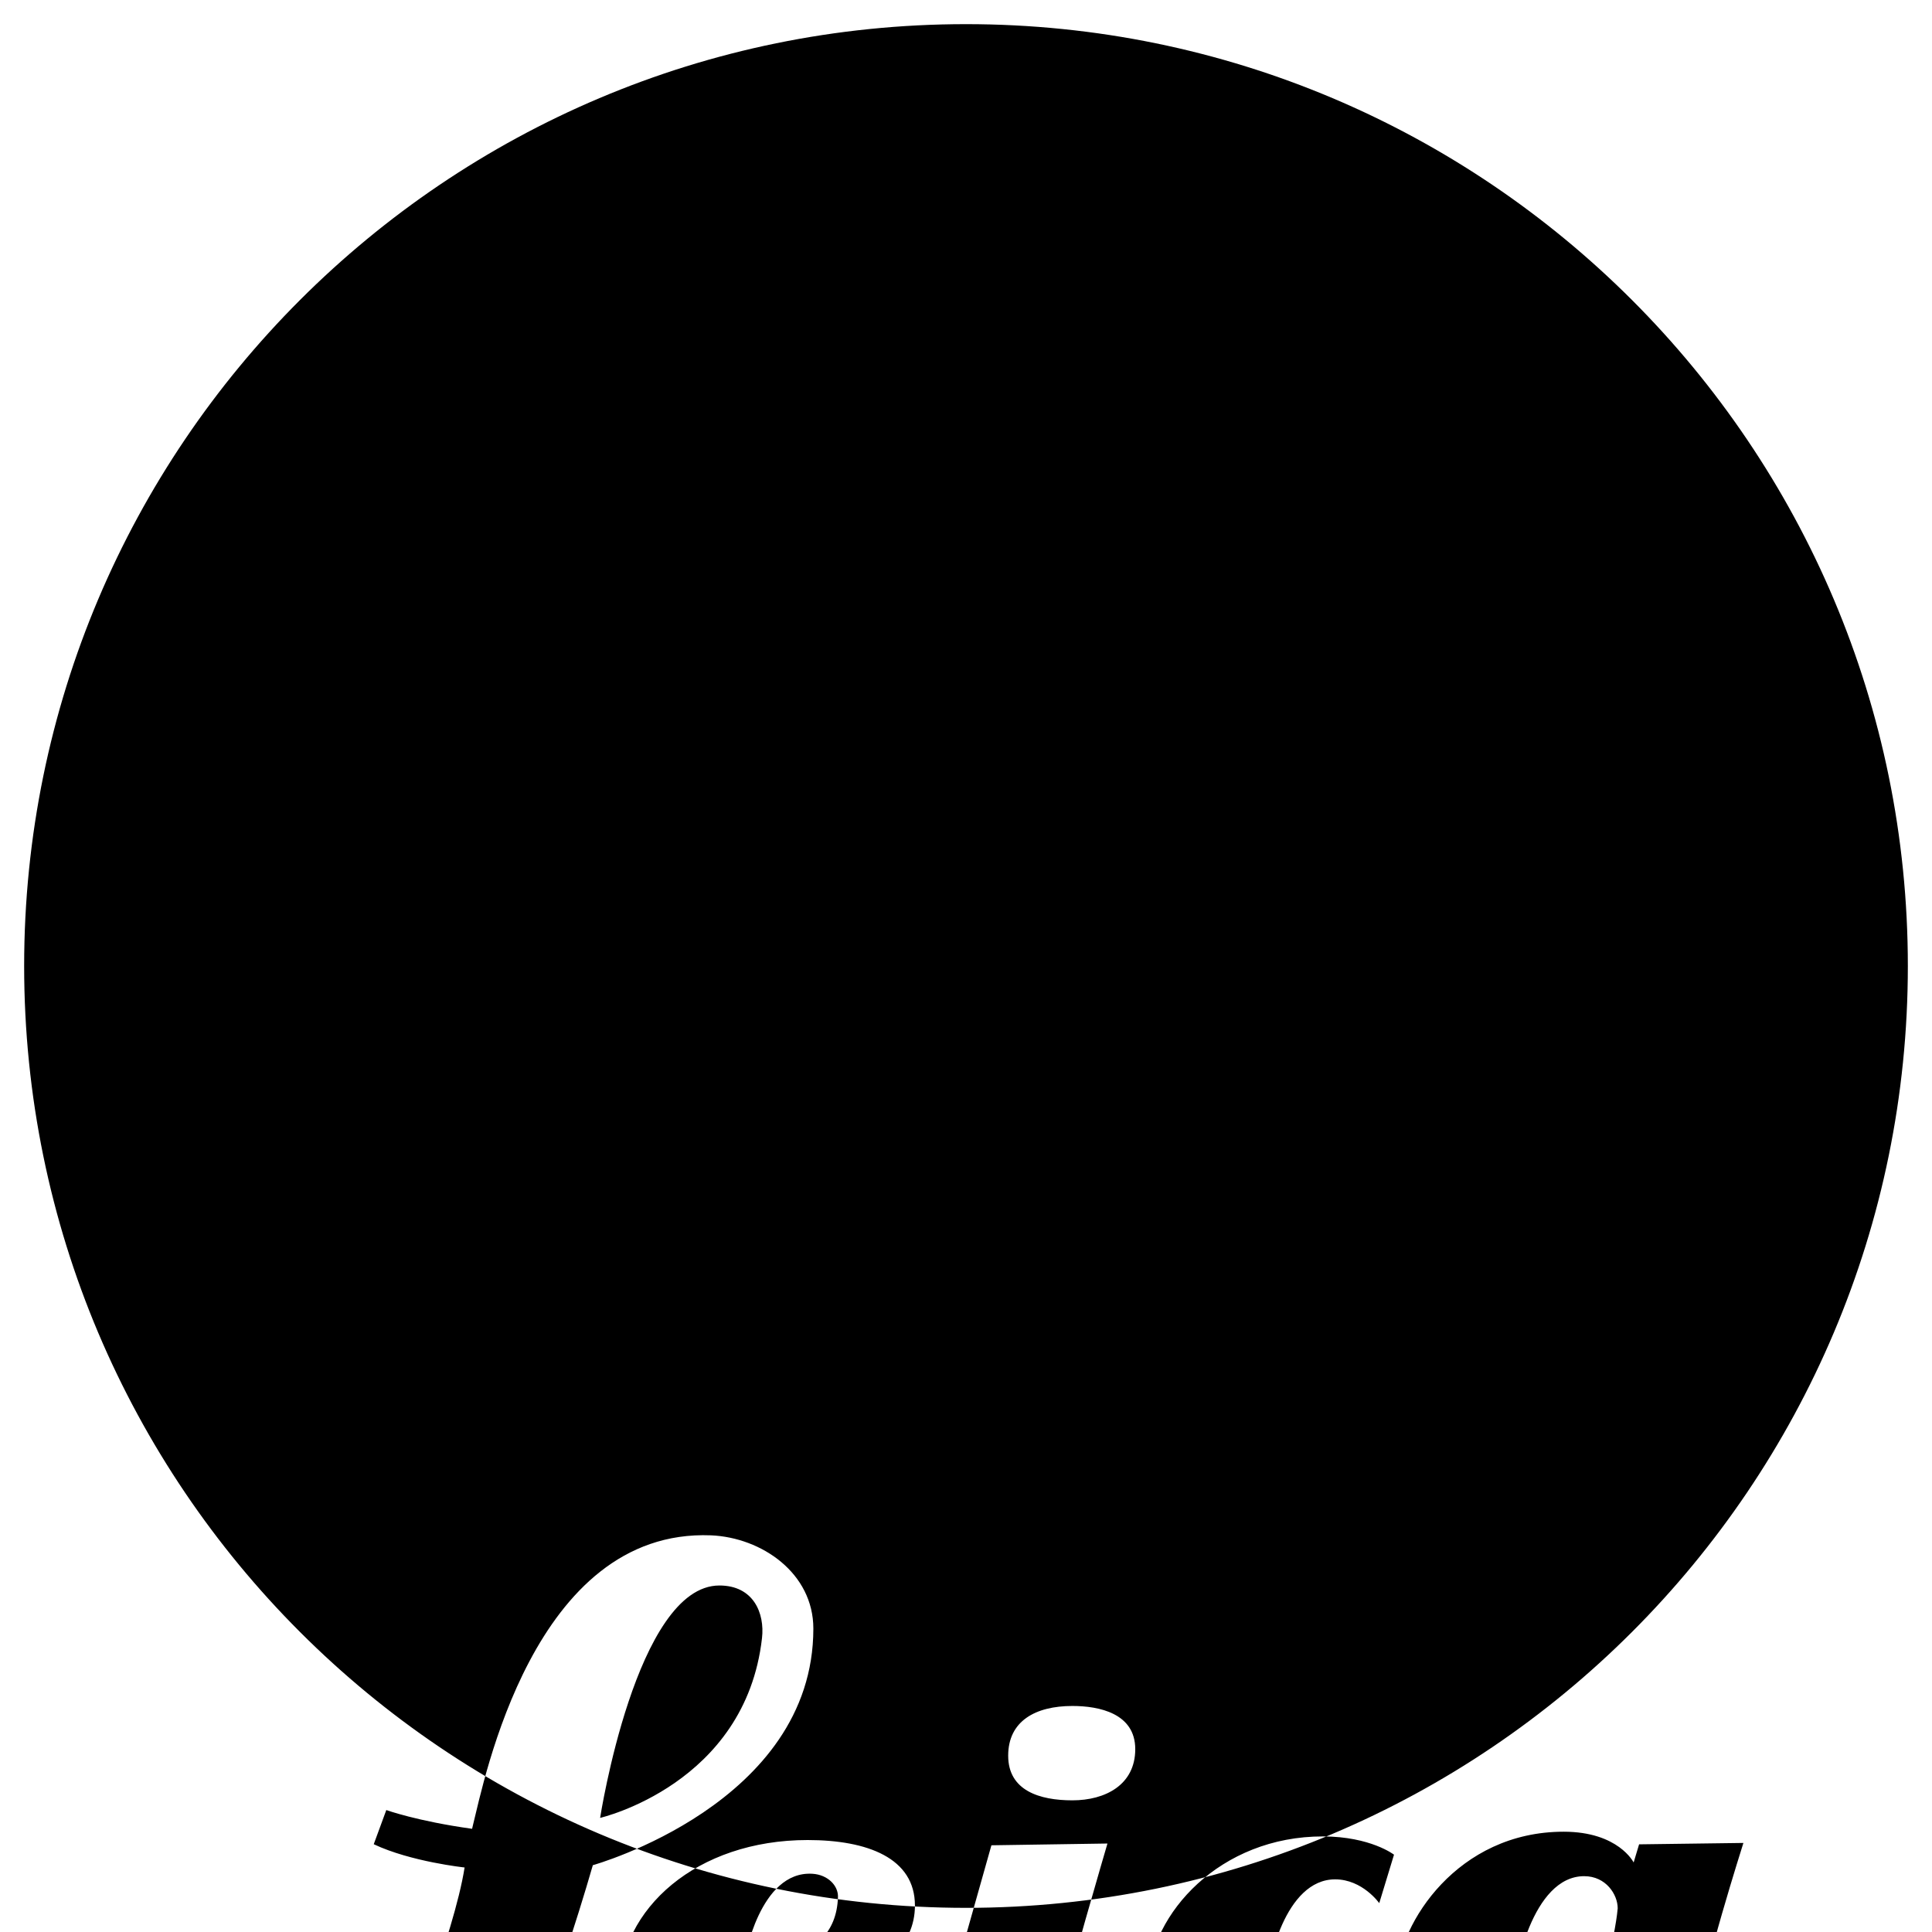
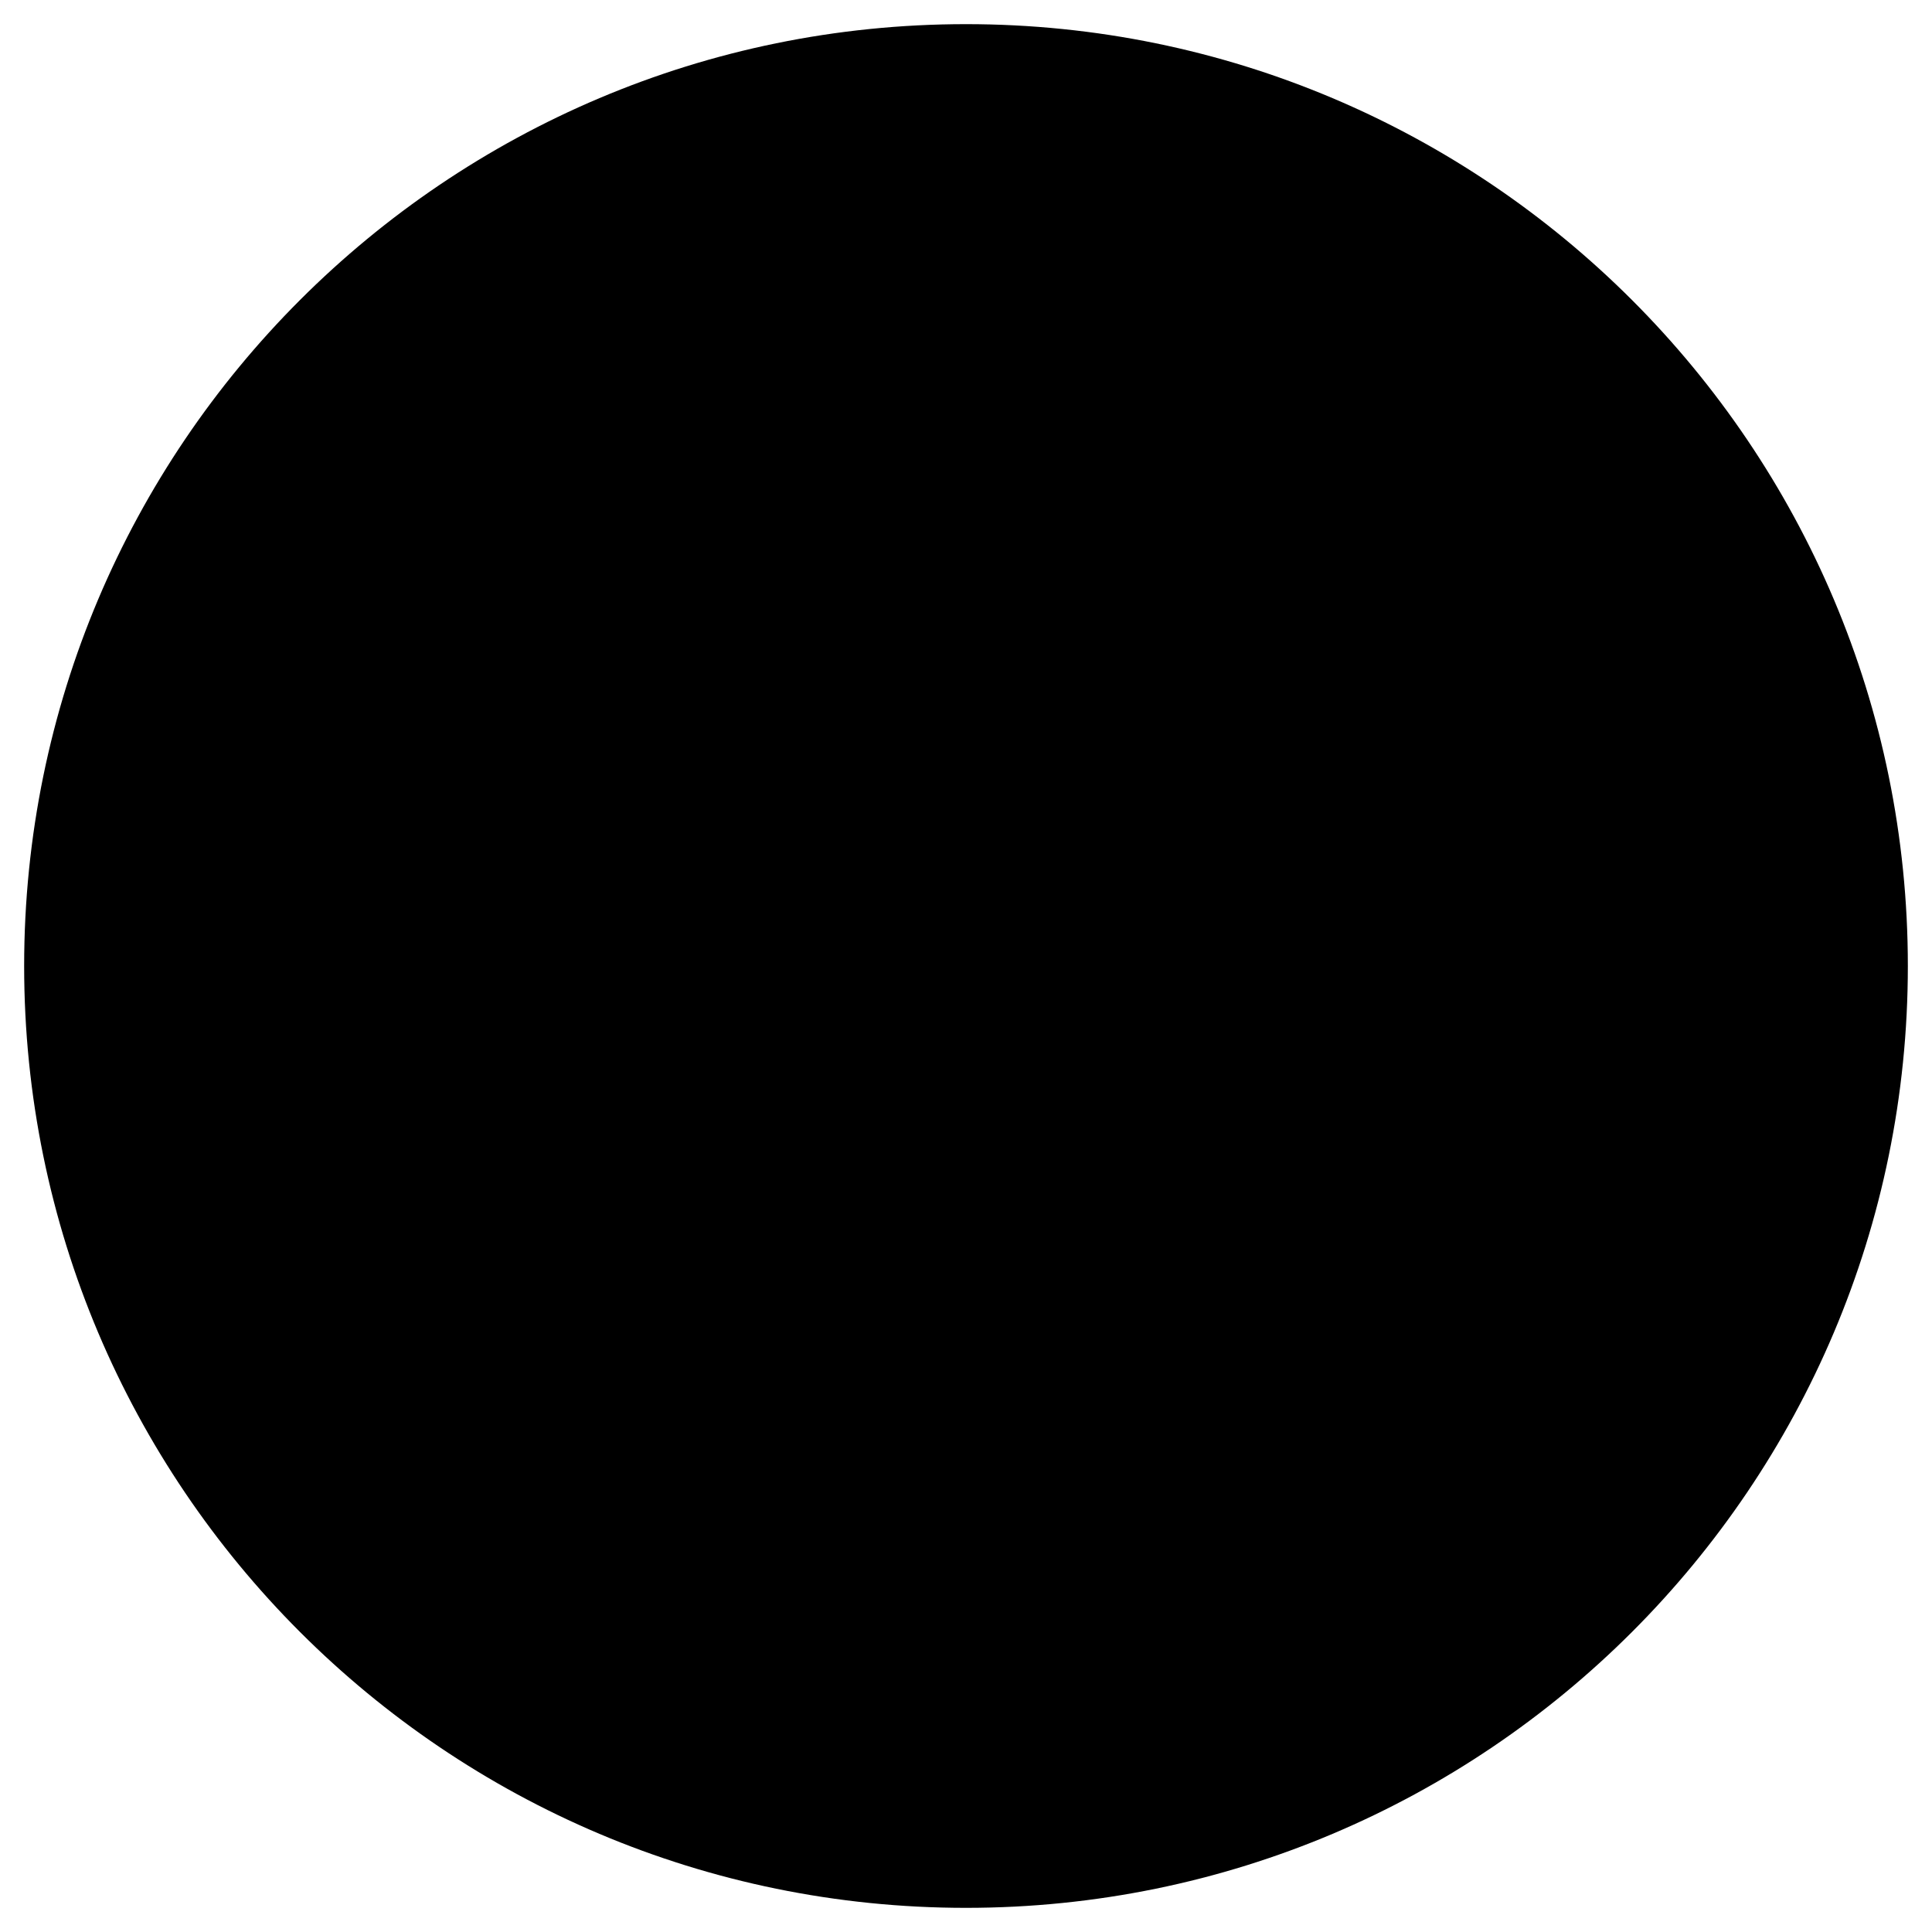
- <svg xmlns="http://www.w3.org/2000/svg" viewBox="0 0 200 200">
-   <path d="M2.5,100.0 a97.5,97.5 0 1,0 195.0,0 a97.5,97.5 0 1,0 -195.0,0 Z m157.14 110.77c-2.959 0-2.959-3.251-2.959-4.195 0-2.482 1.948-12.354 7.313-12.354 2.257 0 3.47 1.904 3.47 3.328-1e-3 0.296-1.364 13.221-7.824 13.221m-75.542-16.798c1.616 0.097 2.704 1.253 2.647 2.435-0.266 7.629-9.671 6.447-9.671 6.447s1.535-9.218 7.024-8.882zm98.424 14.081s-2.54 1.83-4.343 1.83c-1.367 0-2.116-1.142-2.116-2.395 0-2.818 4.414-16.707 4.414-16.707l-10.799 0.144-0.564 1.878s-1.575-3.185-7.242-3.185c-10.994 0-17.02 9.479-17.282 15.052-0.047 1.209-0.061 1.381-0.061 1.381-0.255 0.295-4.142 4.719-8.911 4.719-3.816 0-4.451-3.197-4.451-5.239 0-2.218 1.844-10.981 7.047-10.981 2.832 0 4.565 2.463 4.565 2.463l1.528-5.016s-2.415-1.877-7.346-1.891c-10.628-0.014-17.887 7.968-18.142 15.156-0.047 1.071-0.087 1.424-0.074 1.491-0.353 0.427-2.973 3.439-6.373 3.439-2.324 0-2.324-1.813-2.324-2.62 0-1.085 4.595-16.731 4.595-16.731l-12.012 0.182-4.286 15.183s-6.583 4.767-15.788 5.426c-4.746 0.325-6.382-2.551-6.382-4.243v-0.702s1.931 0.125 3.382 0.125c1.128 0 15.156-0.971 15.156-9.557 0-4.904-4.897-6.775-11.108-6.775-11.461 0-19.5 7.111-19.5 15.545 0 7.699 6.584 11.008 15.069 11.008 9.617 0 19.005-5.889 19.005-5.889s0.524 5.889 8.119 5.889c7.836 0 13.97-5.889 13.97-5.889s3.413 5.664 11.209 5.664c7.964 0 14.081-6.443 14.081-6.443s2.133 6.077 10.023 6.077c6.164 0 9.473-4.044 9.473-4.044s1.76 4.044 7.135 4.044c6.553 0 11.475-4.622 11.475-4.622zm-152.85 14.531c-3.033 0.088-5.008-1.928-5.008-3.057 0-2.496 3.063-2.889 5.008-2.751 4.706 0.255 8.75 1.864 8.75 1.864s-4.773 3.82-8.75 3.944m44.8-58.454c3.534 0 4.706 2.868 4.41 5.448-1.72 15.143-16.758 18.609-16.758 18.609s3.735-24.057 12.348-24.057zm110.22 54.202s-25.24 8.793-73.396 8.199c-33.214-0.406-58.538-10.215-58.538-10.215s0.819-1.596 1.357-2.671c3.329-6.788 7.255-20.561 7.255-20.561s22.828-6.361 22.828-24.49c0-5.736-5.334-9.432-10.601-9.657-18.397-0.716-23.5 25.502-24.628 29.96-0.071 0.322-0.098 0.42-0.098 0.42-5.68-0.787-8.881-1.941-8.881-1.941l-1.3 3.537c3.833 1.816 9.405 2.408 9.405 2.408-1.102 7.023-6.557 20.325-6.557 20.325s-5.035-1.669-11.29-1.669c-8.109 0-10.896 3.859-11.095 6.281-0.538 6.258 7.333 9.197 12.828 9.197 10.726 0 16.298-5.788 16.298-5.788s30.167 11.394 61.632 11.394c41.186 0 75.915-10.967 75.915-10.967zm-73.678-41.73c-3.826 0-6.647 1.556-6.647 5.146 0 3.625 3.262 4.622 6.647 4.622 3.406 0 6.507-1.603 6.507-5.298 0-3.708-3.736-4.47-6.507-4.47" fill="%FG%" fill-rule="evenodd" />
+ <svg xmlns="http://www.w3.org/2000/svg" width="200" height="200" enable-background="new 0 0 200 200" overflow="visible" version="1.1" viewBox="0 0 200 200" xml:space="preserve">
+   <circle cx="100" cy="100" r="97.5" fill="%FG%" />
+   <path id="Leica" d="m157.14 110.77c-2.959 0-2.959-3.251-2.959-4.195 0-2.482 1.948-12.354 7.313-12.354 2.257 0 3.47 1.904 3.47 3.328-1e-3 0.296-1.364 13.221-7.824 13.221m-75.542-16.798c1.616 0.097 2.704 1.253 2.647 2.435-0.266 7.629-9.671 6.447-9.671 6.447s1.535-9.218 7.024-8.882zm98.424 14.081s-2.54 1.83-4.343 1.83c-1.367 0-2.116-1.142-2.116-2.395 0-2.818 4.414-16.707 4.414-16.707l-10.799 0.144-0.564 1.878s-1.575-3.185-7.242-3.185c-10.994 0-17.02 9.479-17.282 15.052-0.047 1.209-0.061 1.381-0.061 1.381-0.255 0.295-4.142 4.719-8.911 4.719-3.816 0-4.451-3.197-4.451-5.239 0-2.218 1.844-10.981 7.047-10.981 2.832 0 4.565 2.463 4.565 2.463l1.528-5.016s-2.415-1.877-7.346-1.891c-10.628-0.014-17.887 7.968-18.142 15.156-0.047 1.071-0.087 1.424-0.074 1.491-0.353 0.427-2.973 3.439-6.373 3.439-2.324 0-2.324-1.813-2.324-2.62 0-1.085 4.595-16.731 4.595-16.731l-12.012 0.182-4.286 15.183s-6.583 4.767-15.788 5.426c-4.746 0.325-6.382-2.551-6.382-4.243v-0.702s1.931 0.125 3.382 0.125c1.128 0 15.156-0.971 15.156-9.557 0-4.904-4.897-6.775-11.108-6.775-11.461 0-19.5 7.111-19.5 15.545 0 7.699 6.584 11.008 15.069 11.008 9.617 0 19.005-5.889 19.005-5.889s0.524 5.889 8.119 5.889c7.836 0 13.97-5.889 13.97-5.889s3.413 5.664 11.209 5.664c7.964 0 14.081-6.443 14.081-6.443s2.133 6.077 10.023 6.077c6.164 0 9.473-4.044 9.473-4.044s1.76 4.044 7.135 4.044c6.553 0 11.475-4.622 11.475-4.622zm-152.85 14.531c-3.033 0.088-5.008-1.928-5.008-3.057 0-2.496 3.063-2.889 5.008-2.751 4.706 0.255 8.75 1.864 8.75 1.864s-4.773 3.82-8.75 3.944m44.8-58.454c3.534 0 4.706 2.868 4.41 5.448-1.72 15.143-16.758 18.609-16.758 18.609s3.735-24.057 12.348-24.057zm110.22 54.202s-25.24 8.793-73.396 8.199c-33.214-0.406-58.538-10.215-58.538-10.215s0.819-1.596 1.357-2.671c3.329-6.788 7.255-20.561 7.255-20.561s22.828-6.361 22.828-24.49c0-5.736-5.334-9.432-10.601-9.657-18.397-0.716-23.5 25.502-24.628 29.96-0.071 0.322-0.098 0.42-0.098 0.42-5.68-0.787-8.881-1.941-8.881-1.941l-1.3 3.537c3.833 1.816 9.405 2.408 9.405 2.408-1.102 7.023-6.557 20.325-6.557 20.325s-5.035-1.669-11.29-1.669c-8.109 0-10.896 3.859-11.095 6.281-0.538 6.258 7.333 9.197 12.828 9.197 10.726 0 16.298-5.788 16.298-5.788s30.167 11.394 61.632 11.394c41.186 0 75.915-10.967 75.915-10.967zm-73.678-41.73c-3.826 0-6.647 1.556-6.647 5.146 0 3.625 3.262 4.622 6.647 4.622 3.406 0 6.507-1.603 6.507-5.298 0-3.708-3.736-4.47-6.507-4.47" fill="%BG%" />
</svg>
